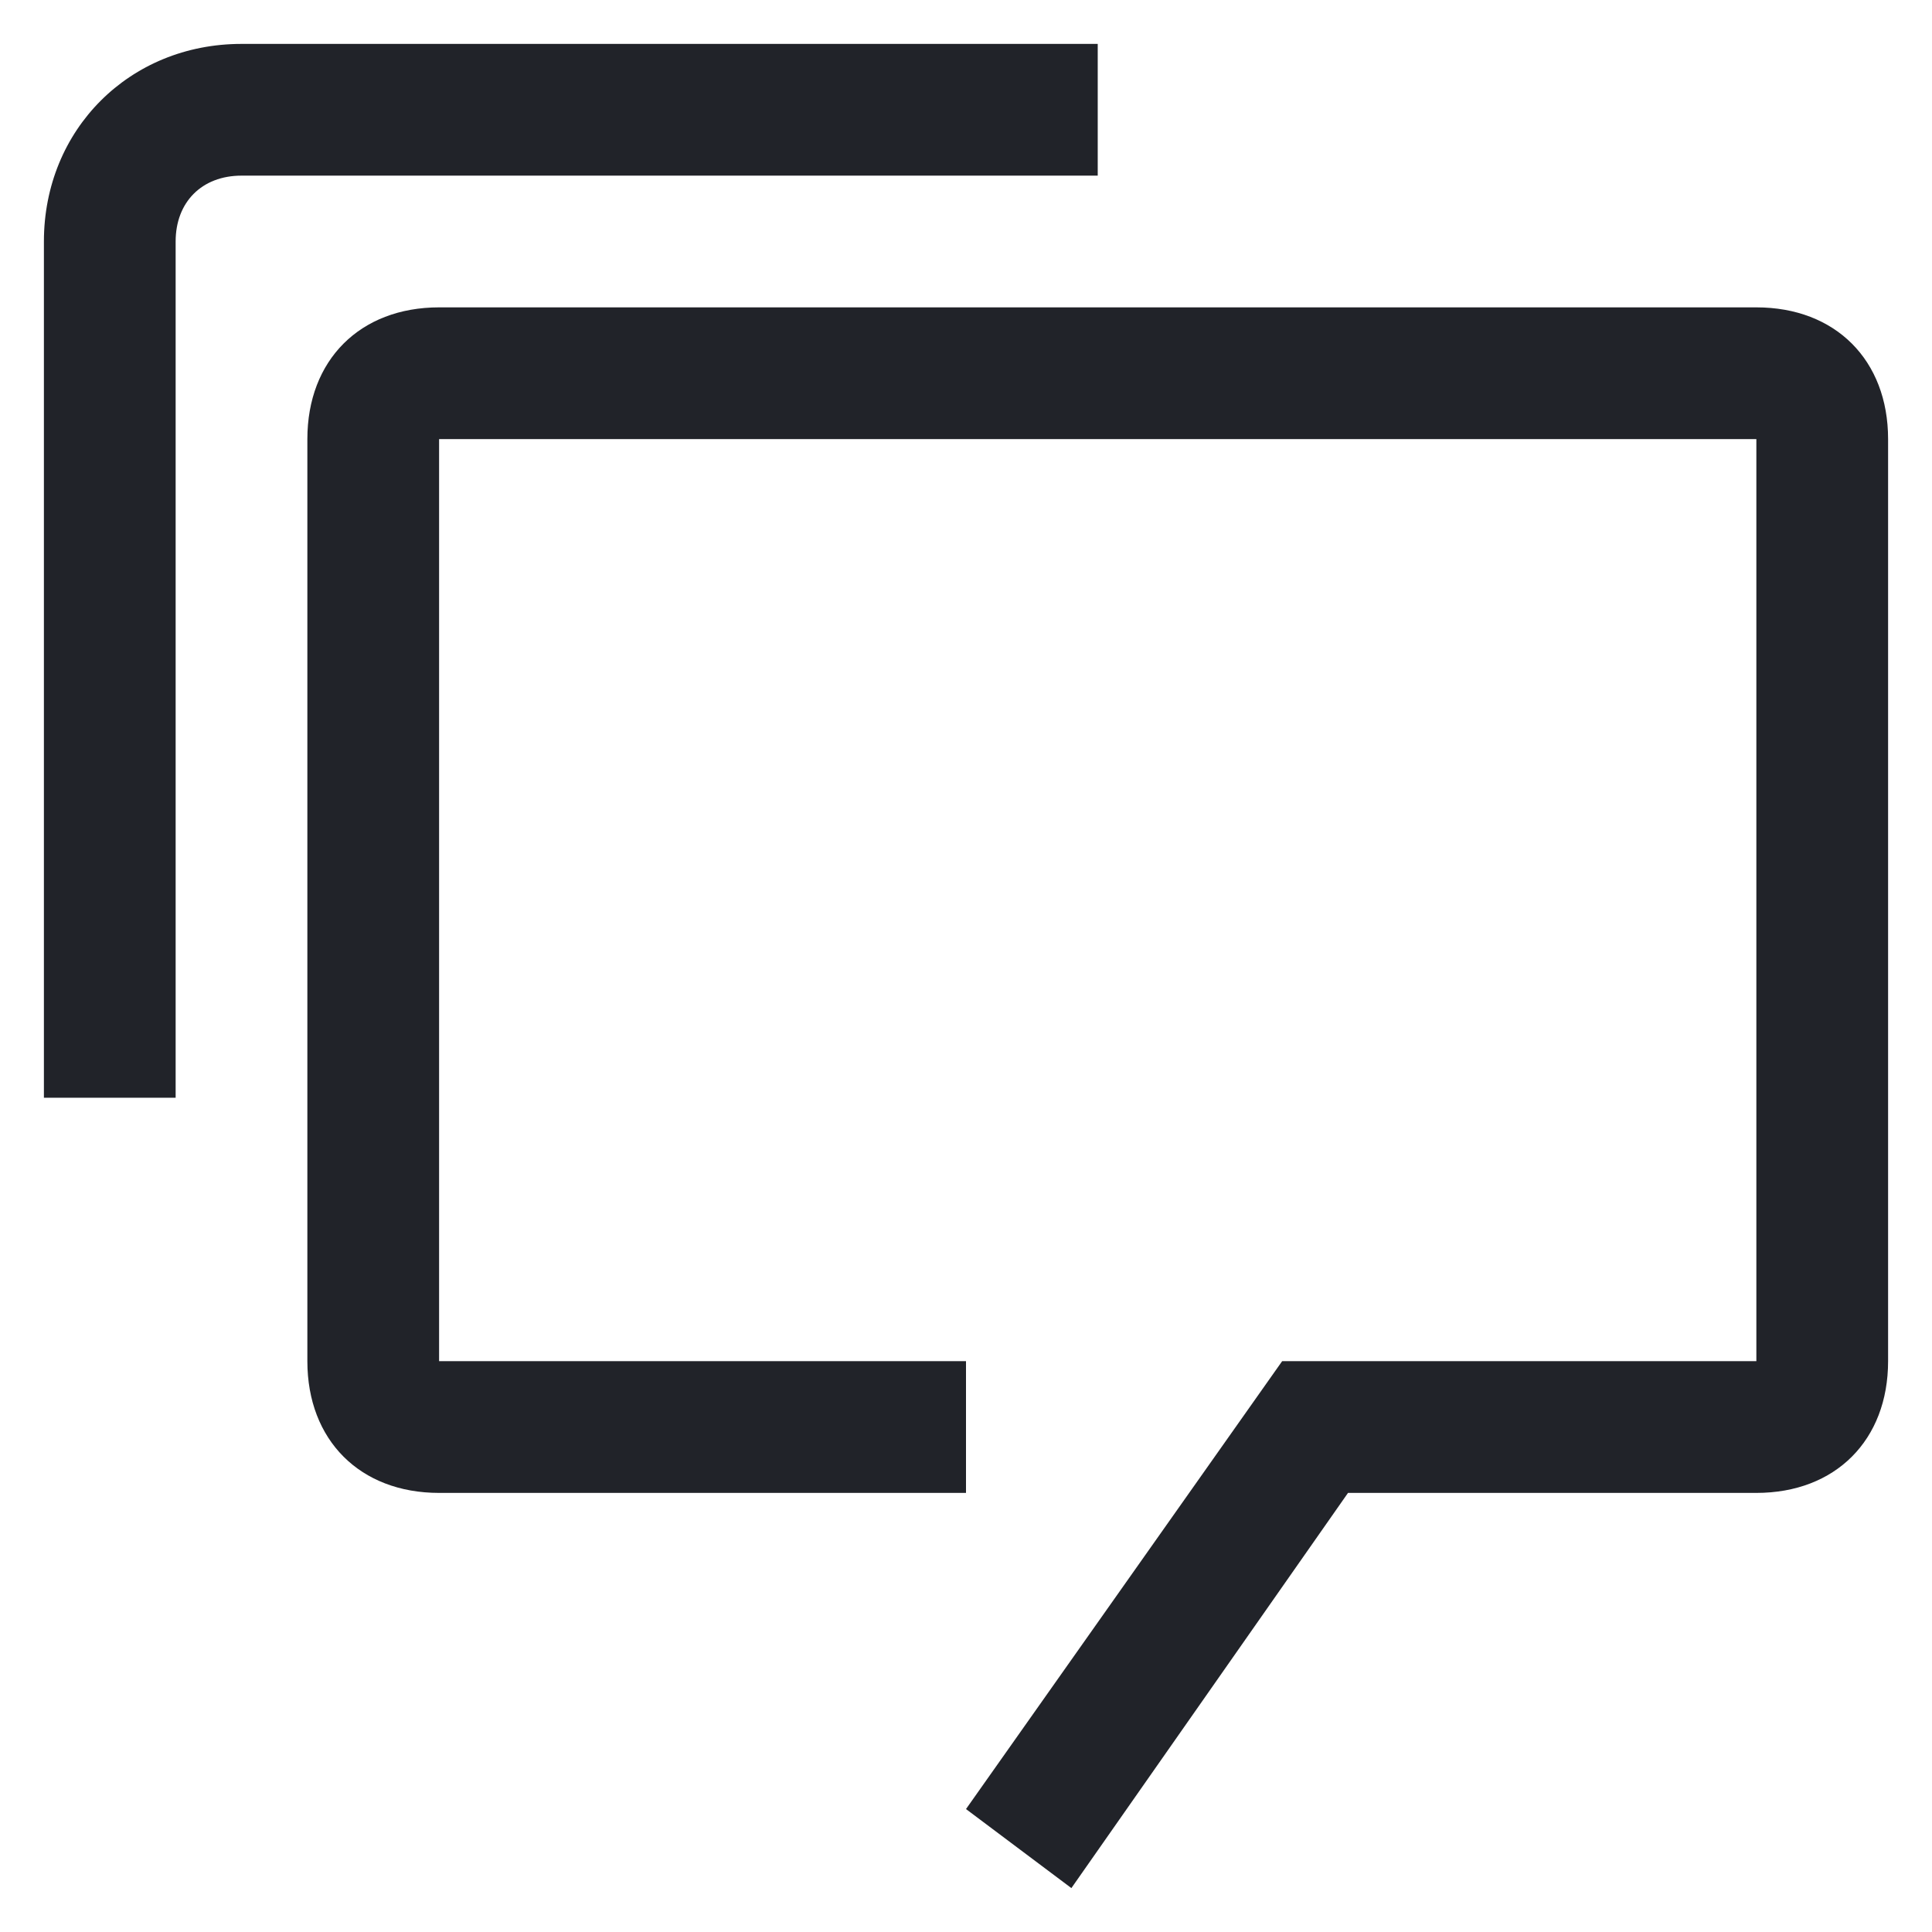
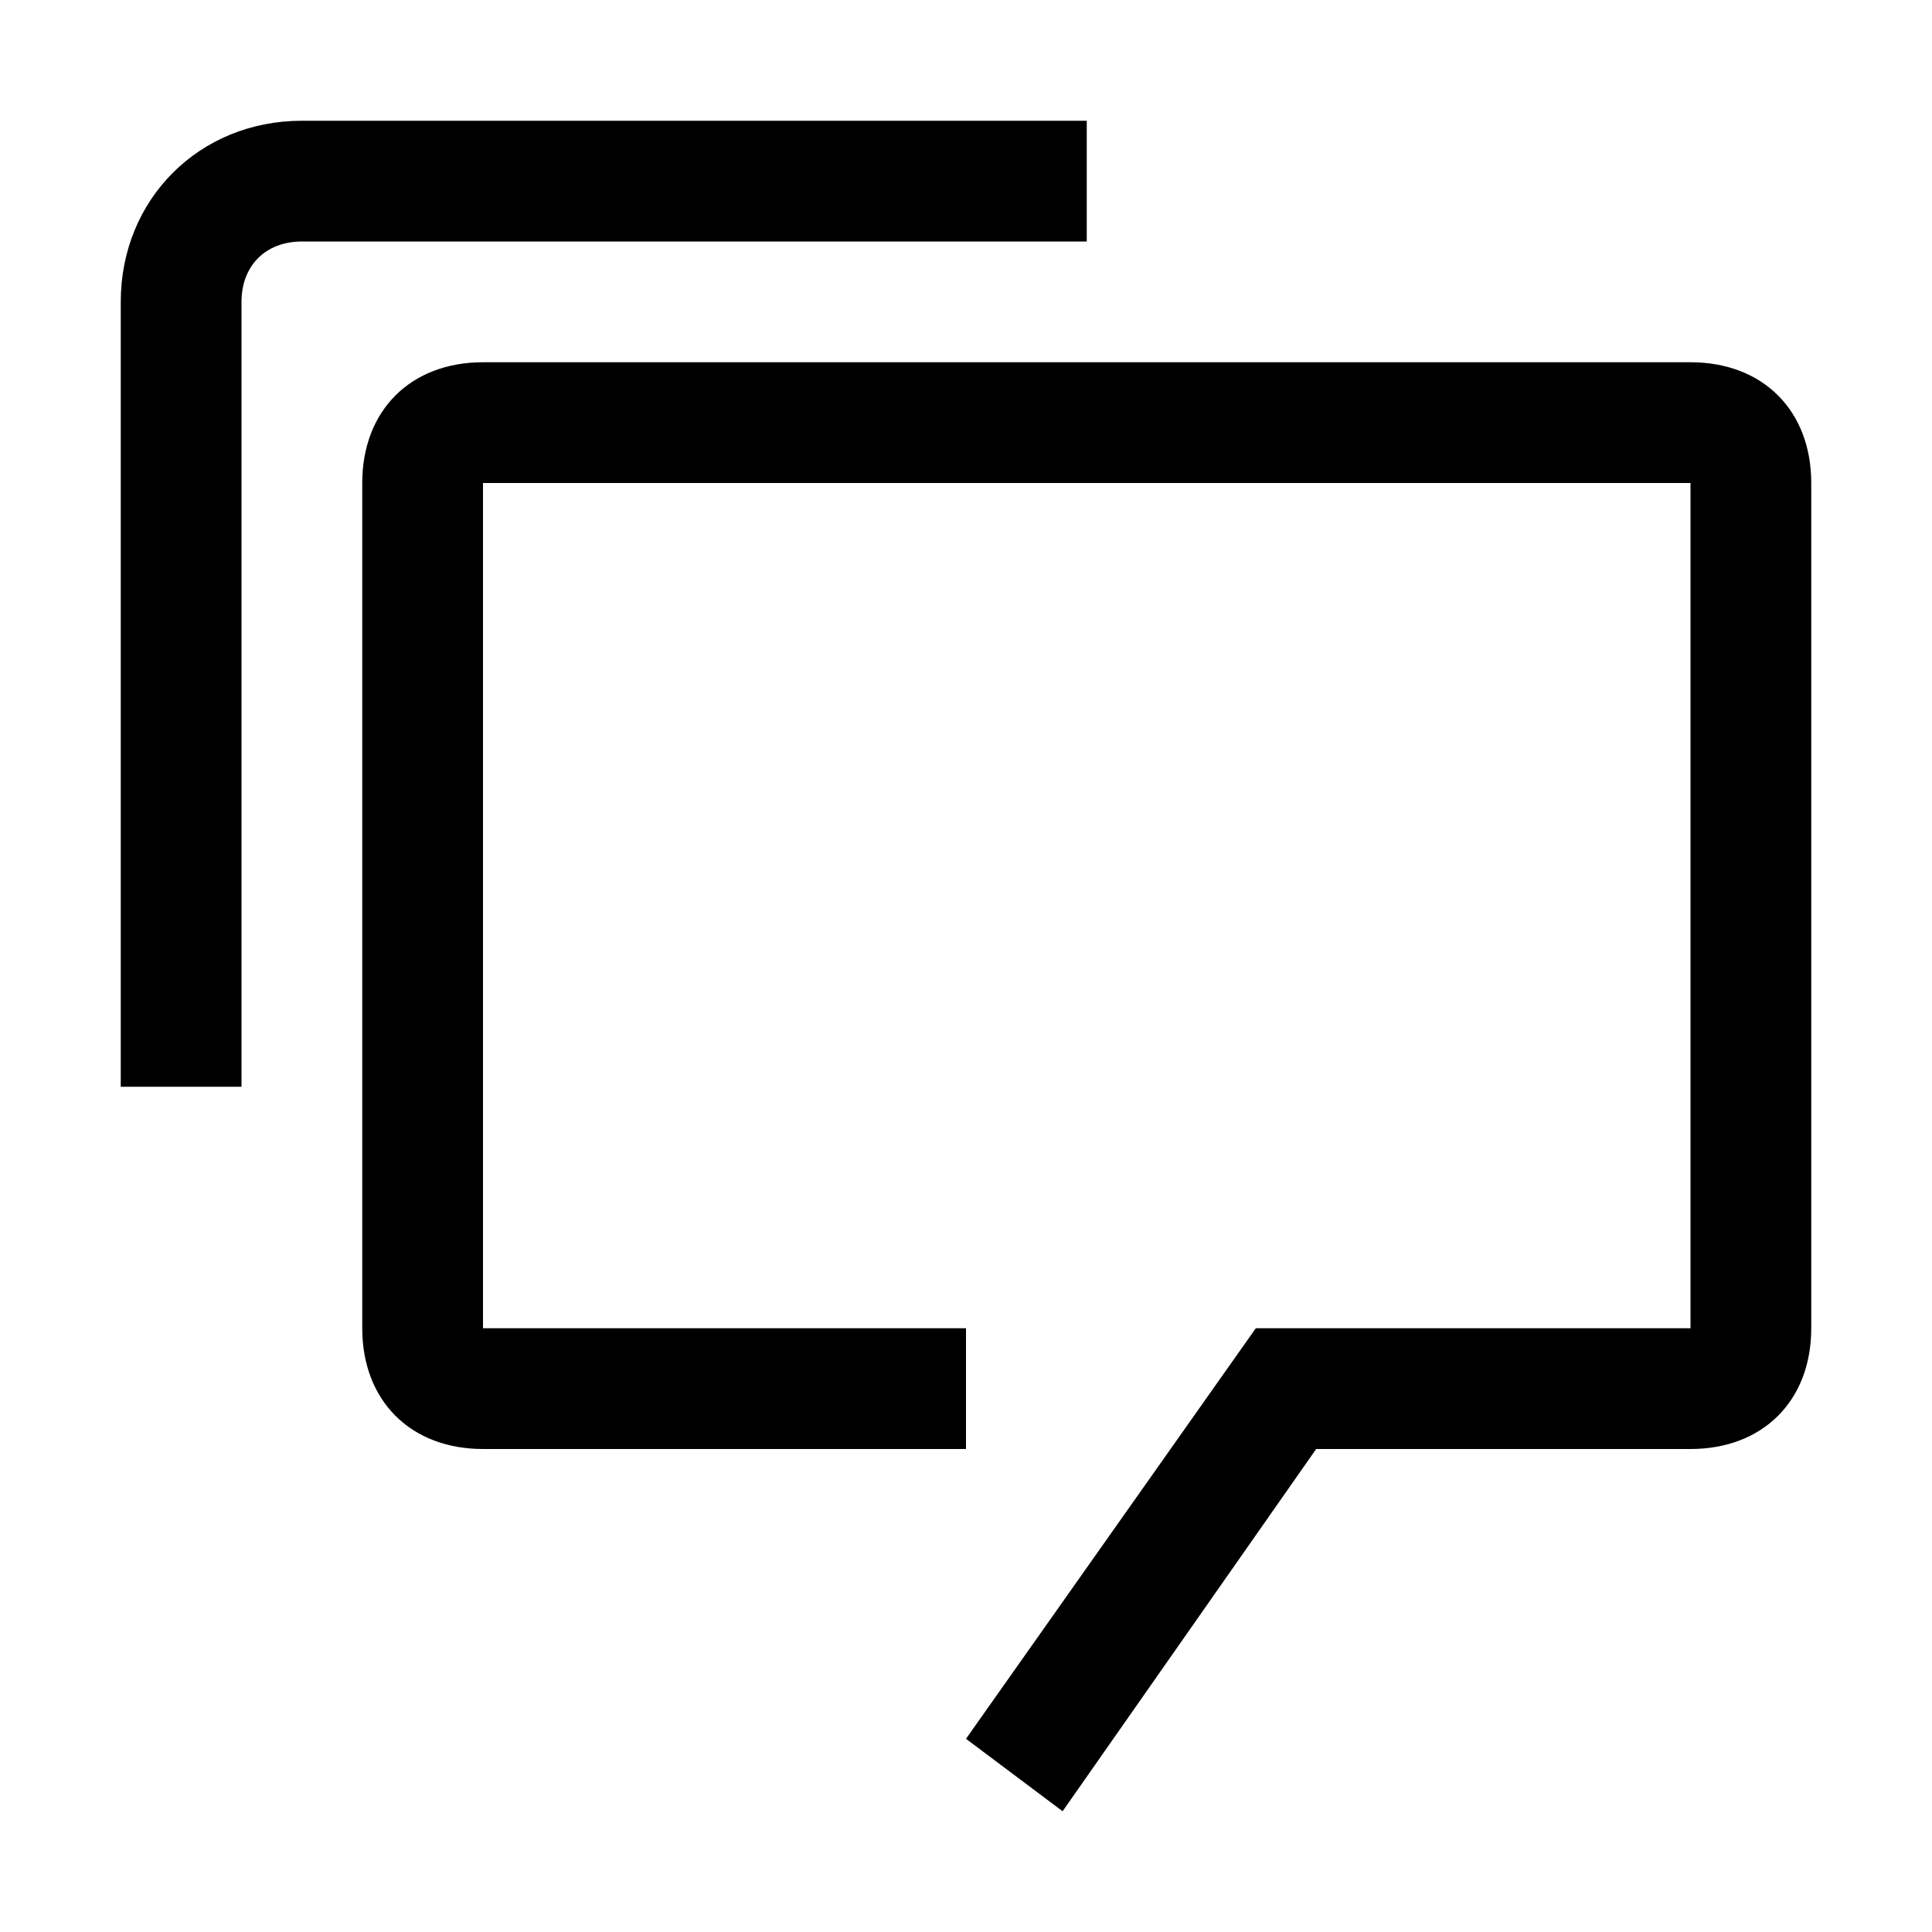
- <svg xmlns="http://www.w3.org/2000/svg" width="22" height="22" viewBox="0 0 22 22" fill="none">
-   <path d="M20 3.5H5C4.1 3.5 3.5 4.1 3.5 5V15.5C3.5 16.4 4.1 17 5 17H11V15.5H5V5H20V15.5H14.6L11 20.6L12.2 21.5L15.35 17H20C20.9 17 21.5 16.4 21.5 15.5V5C21.5 4.1 20.9 3.5 20 3.5Z" fill="#212329" />
-   <path d="M2 12.5H0.5V2.75C0.5 1.475 1.475 0.5 2.75 0.5H12.5V2H2.75C2.3 2 2 2.3 2 2.75V12.5Z" fill="#212329" />
+ <svg xmlns="http://www.w3.org/2000/svg" viewBox="0 0 24 24">
+   <path d="M21 4.5H6c-.9 0-1.5.6-1.5 1.5v10.5c0 .9.6 1.5 1.5 1.5h6v-1.5H6V6h15v10.5h-5.4L12 21.6l1.2.9 3.15-4.5H21c.9 0 1.5-.6 1.5-1.5V6c0-.9-.6-1.5-1.5-1.5z" />
+   <path d="M3 13.5H1.5V3.75c0-1.275.975-2.25 2.25-2.25h9.75V3H3.75C3.3 3 3 3.3 3 3.75v9.75z" />
</svg>
